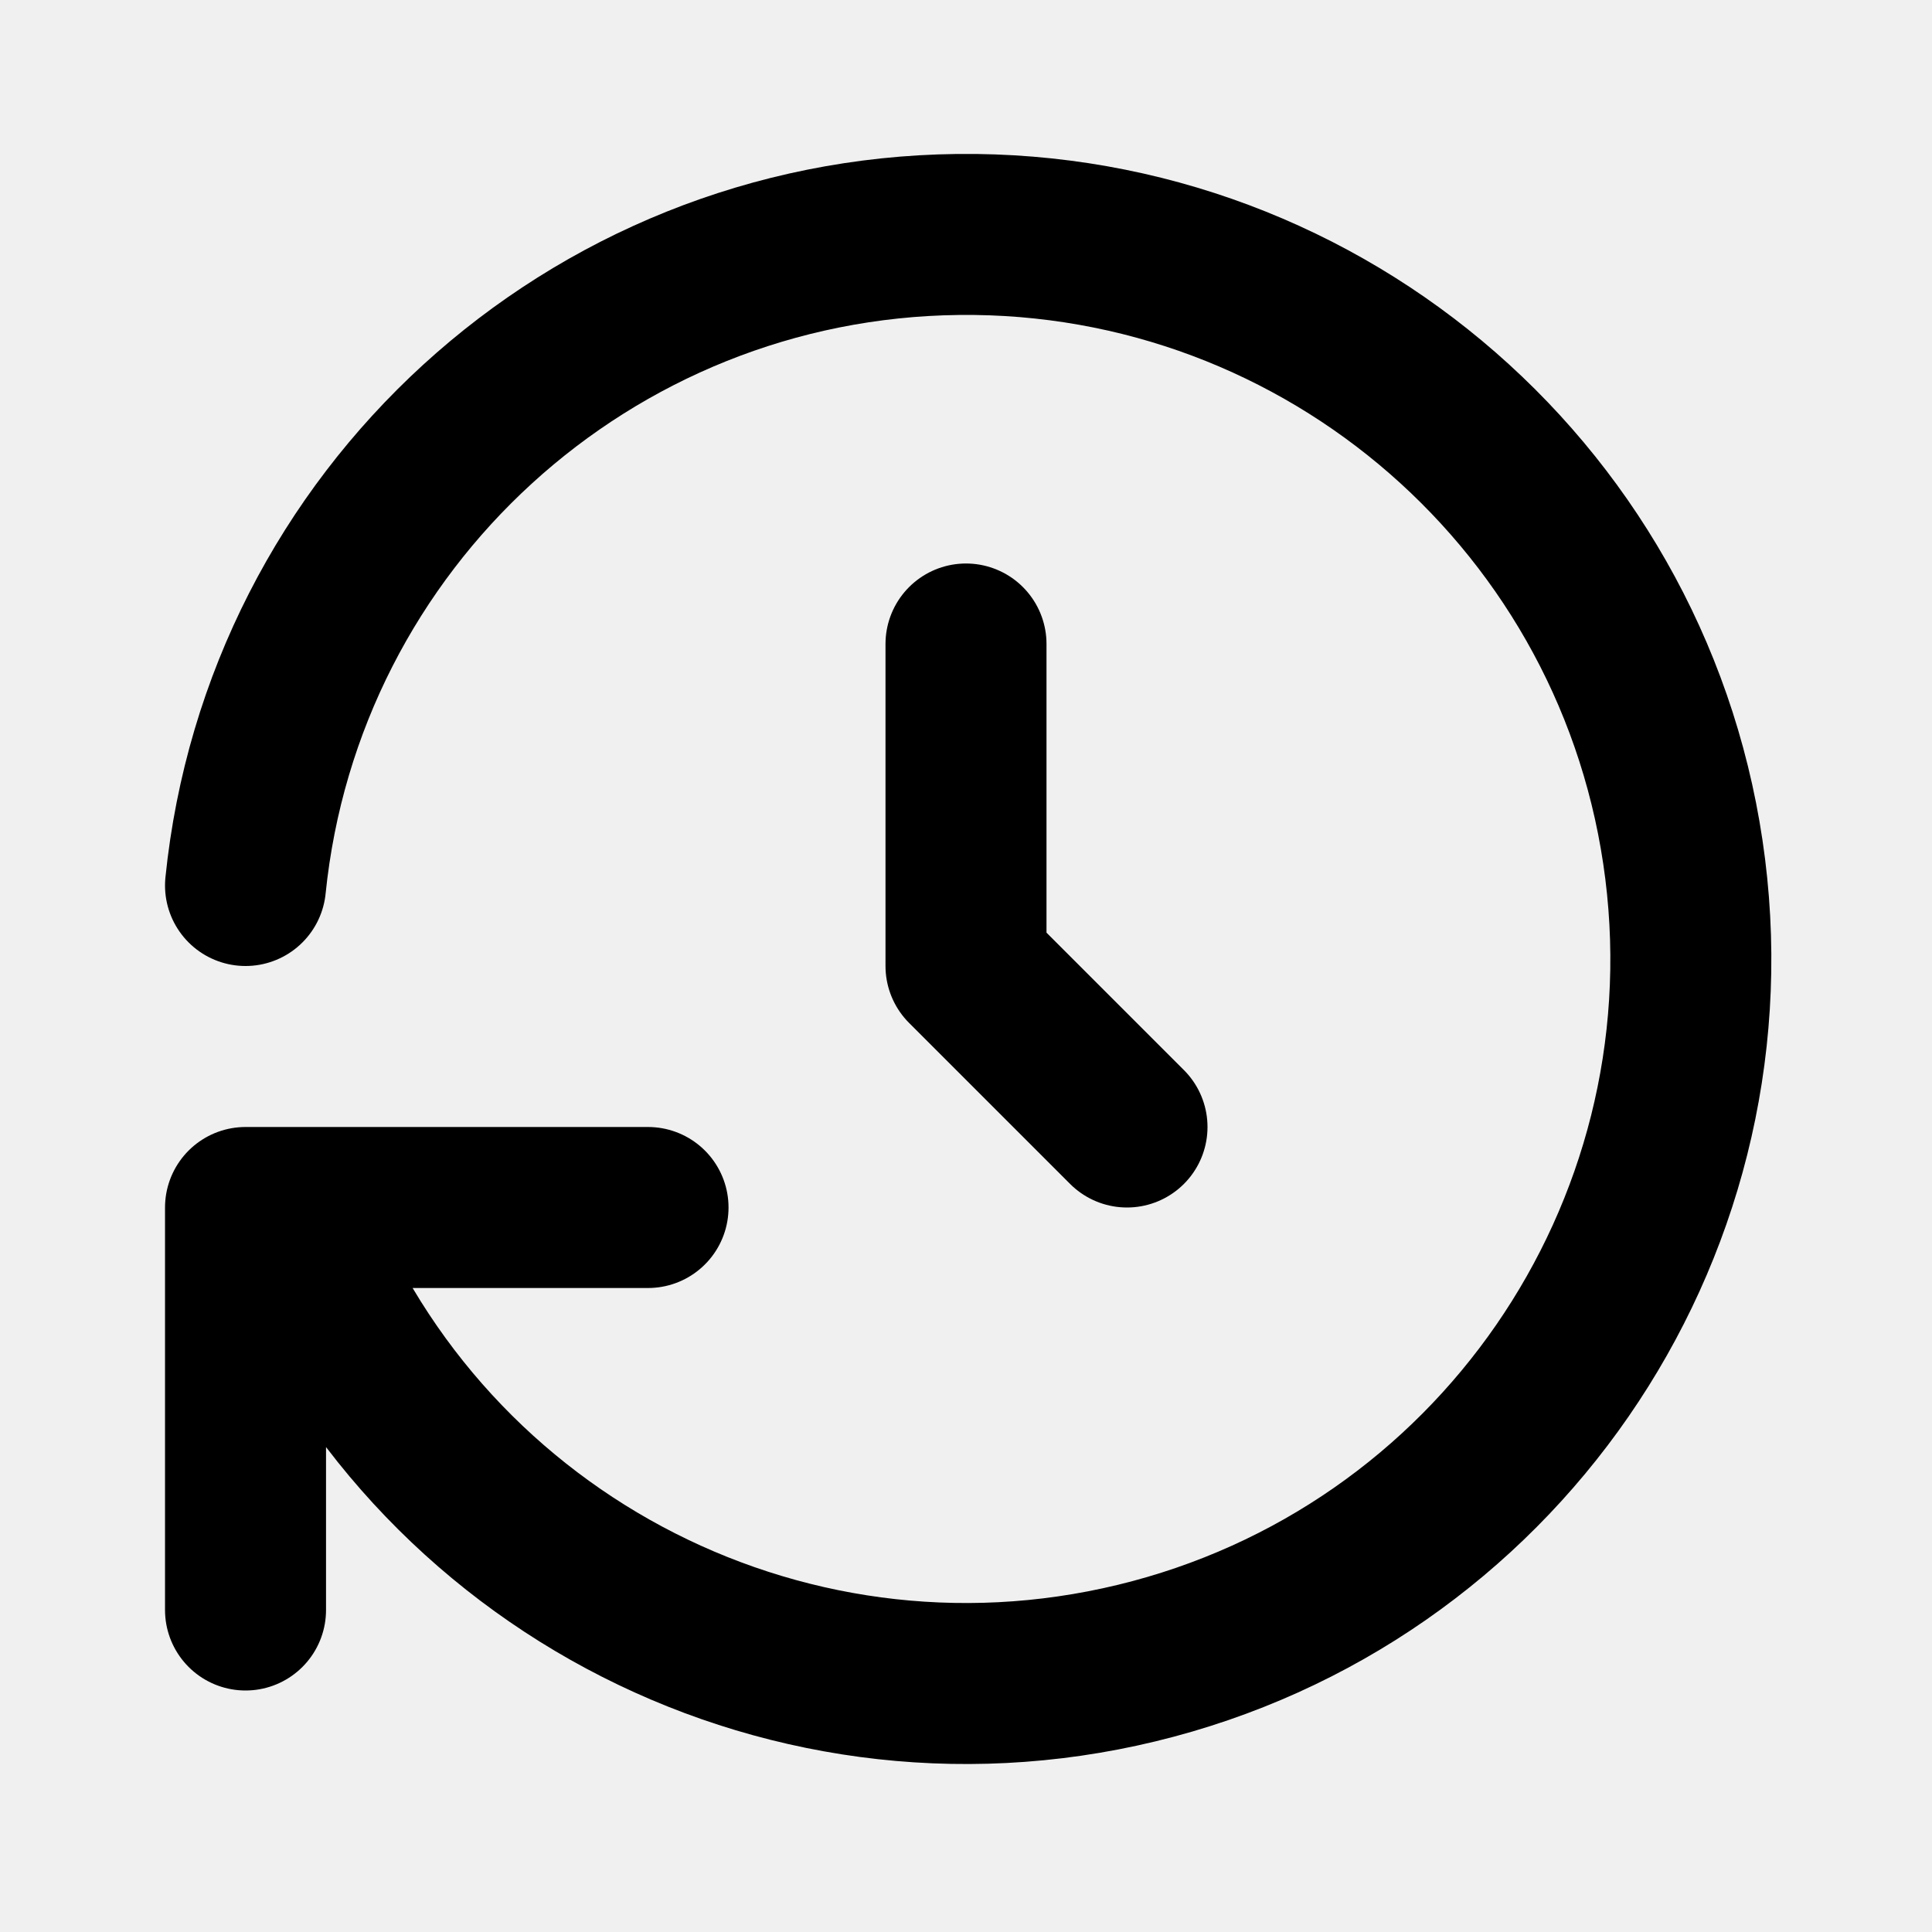
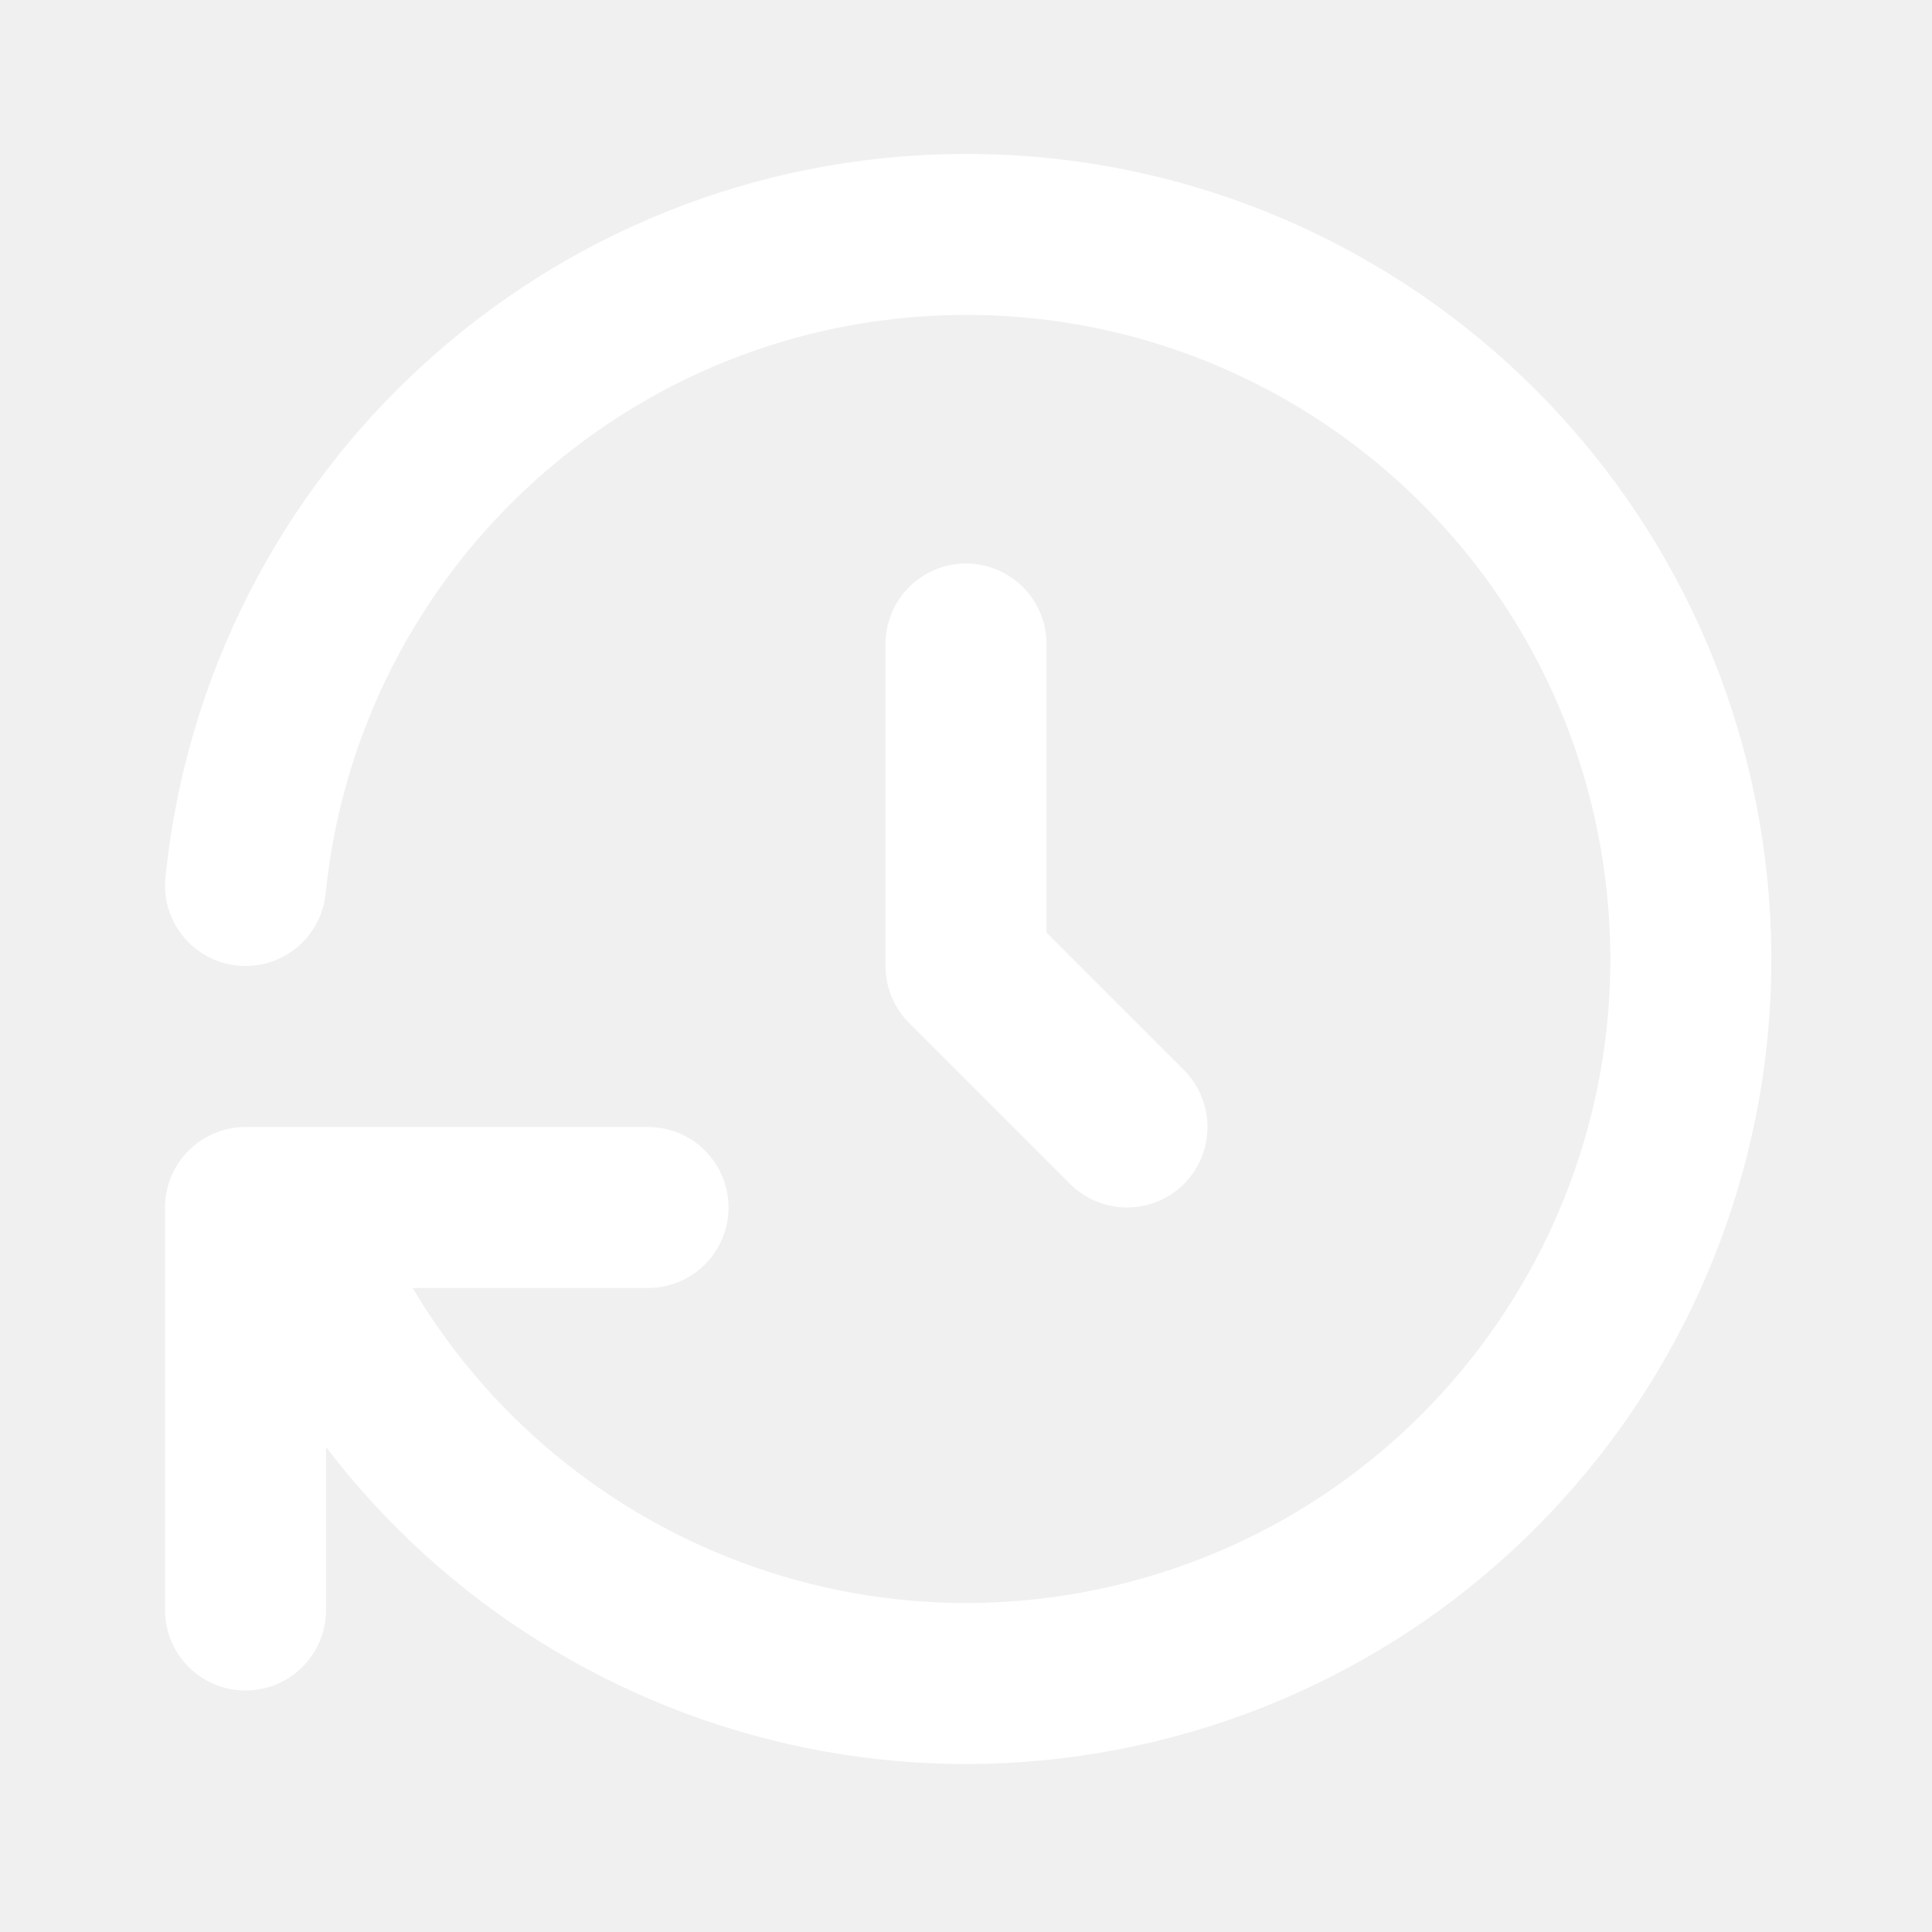
- <svg xmlns="http://www.w3.org/2000/svg" width="24" height="24" viewBox="0 0 24 24" fill="none" stroke="currentColor" stroke-width="2" stroke-linecap="round" stroke-linejoin="round">
+ <svg xmlns="http://www.w3.org/2000/svg" width="24" height="24" viewBox="0 0 24 24" fill="none" stroke="#FFFFFF" stroke-width="2" stroke-linecap="round" stroke-linejoin="round">
  <path d="M12 8l0 4l2 2" />
  <path d="M3.05 11a9 9 0 1 1 .5 4m-.5 5v-5h5" />
</svg>
